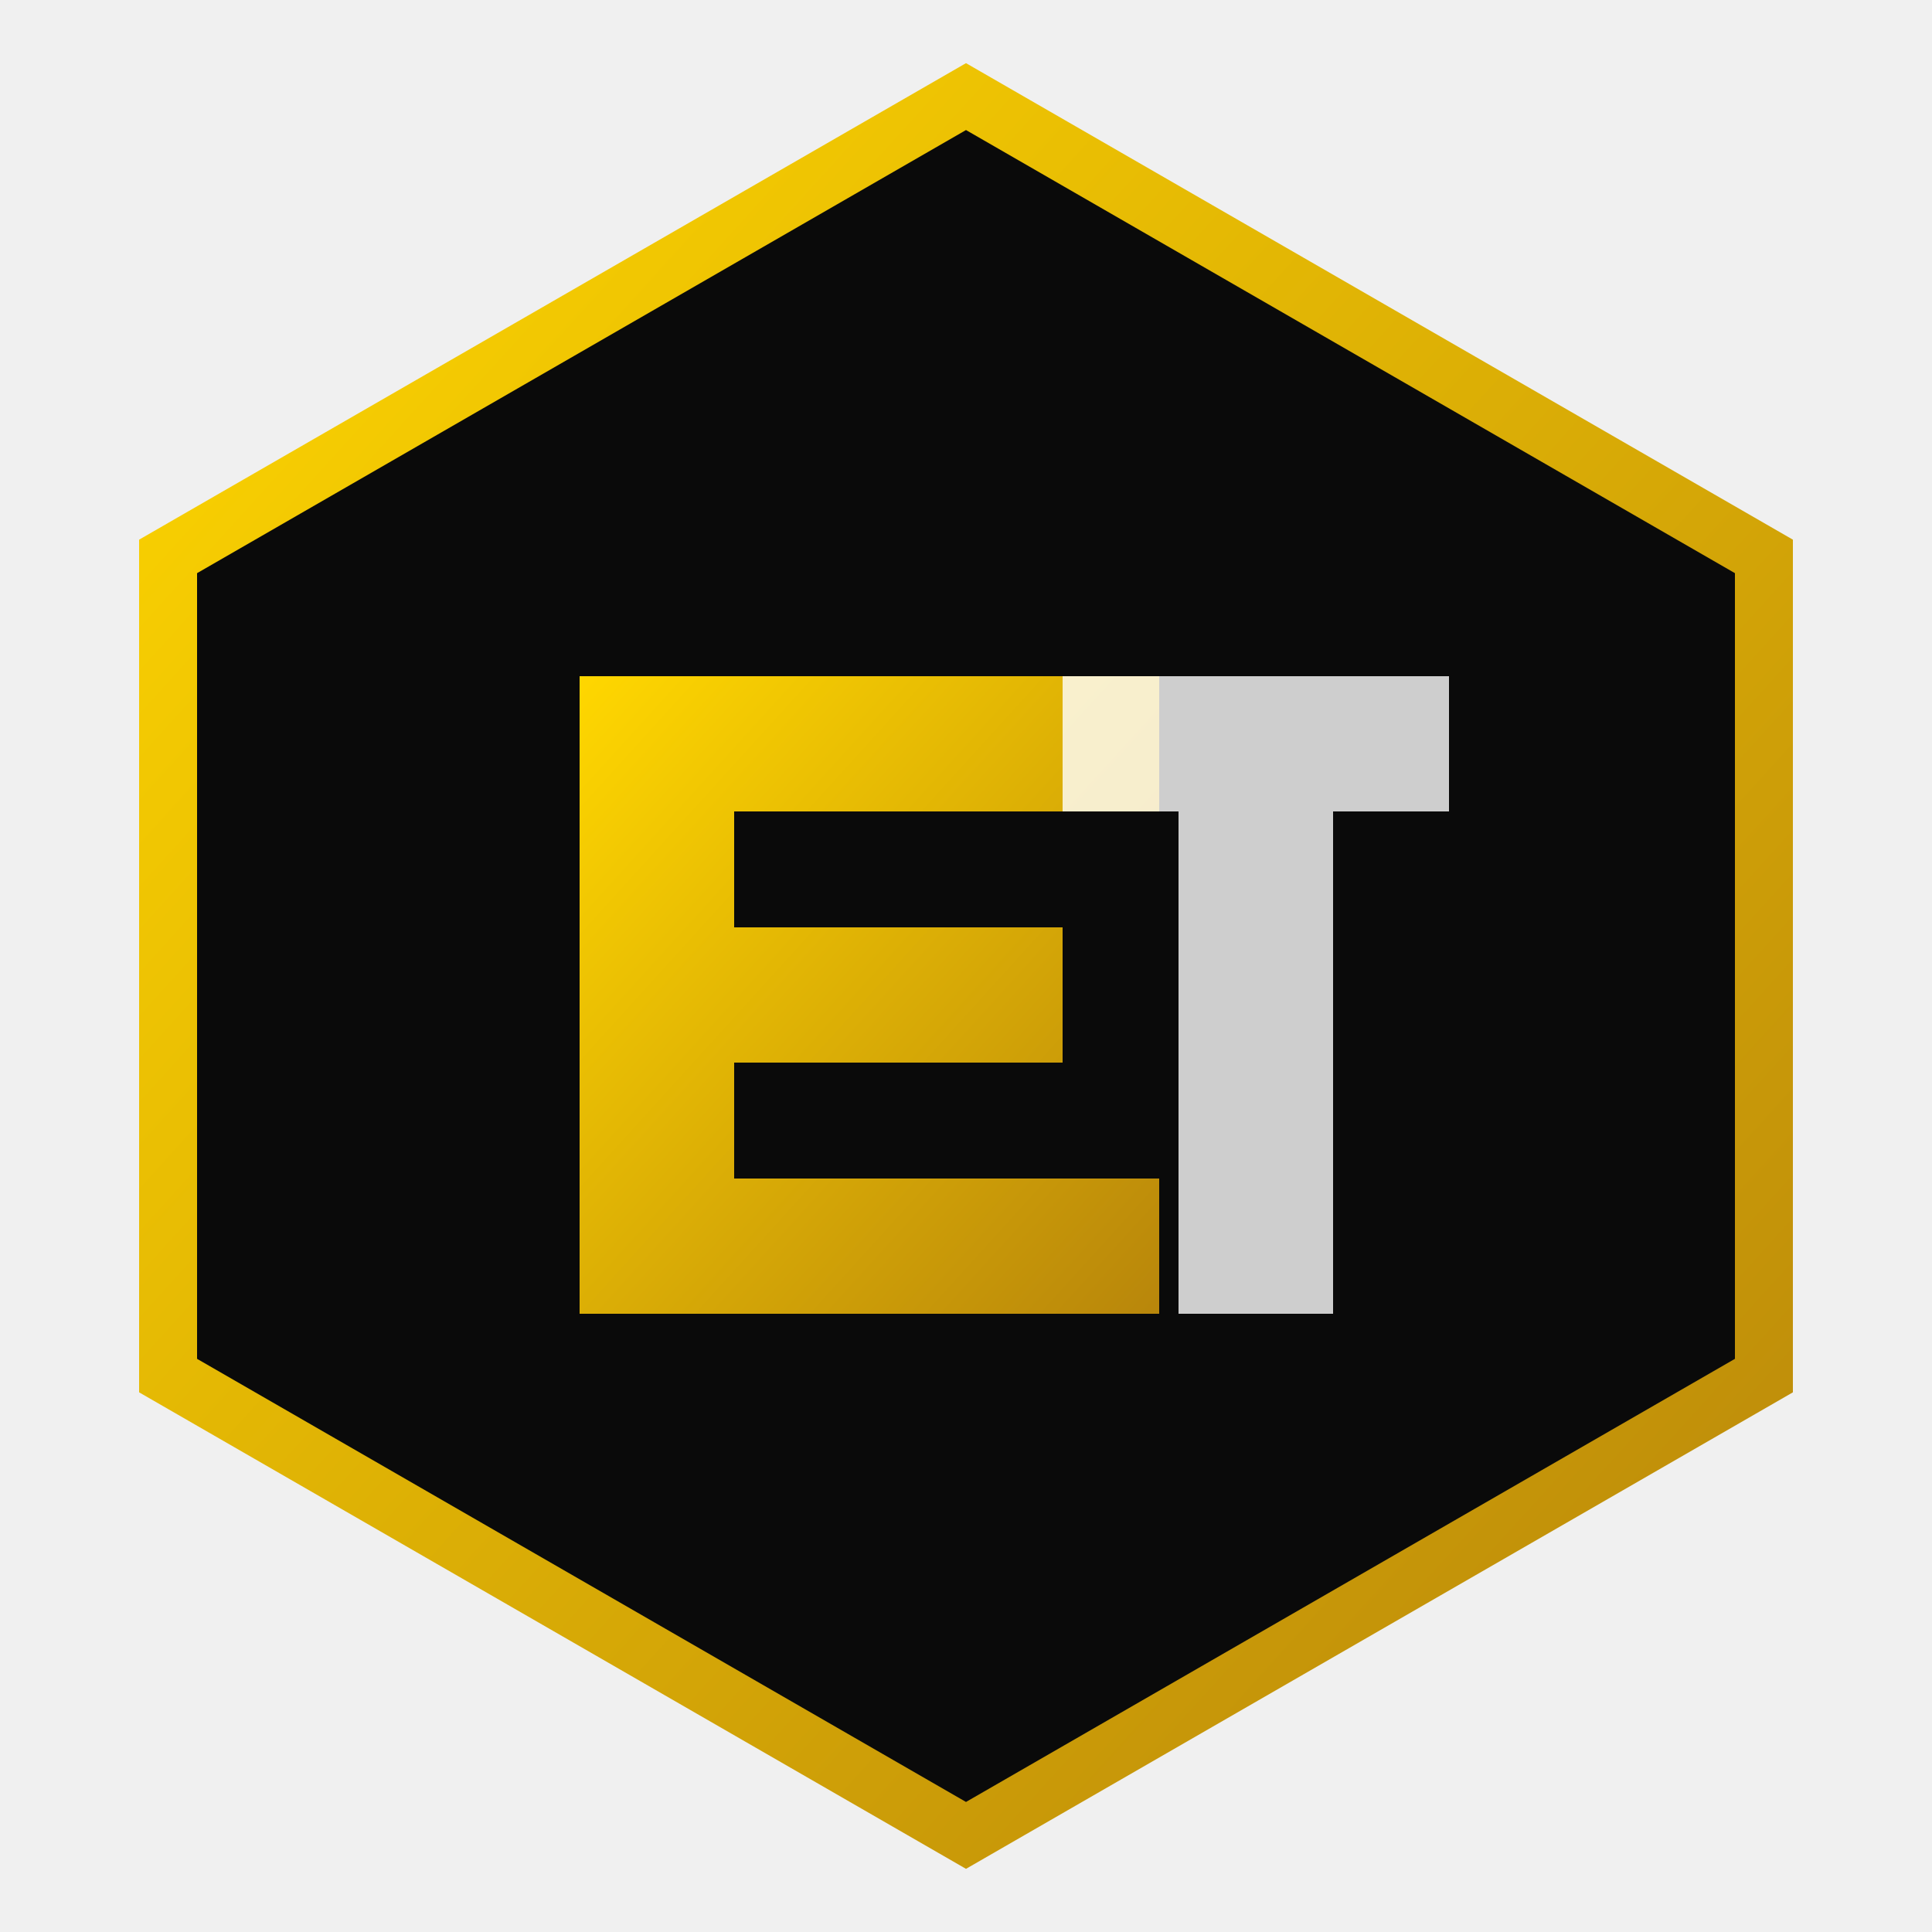
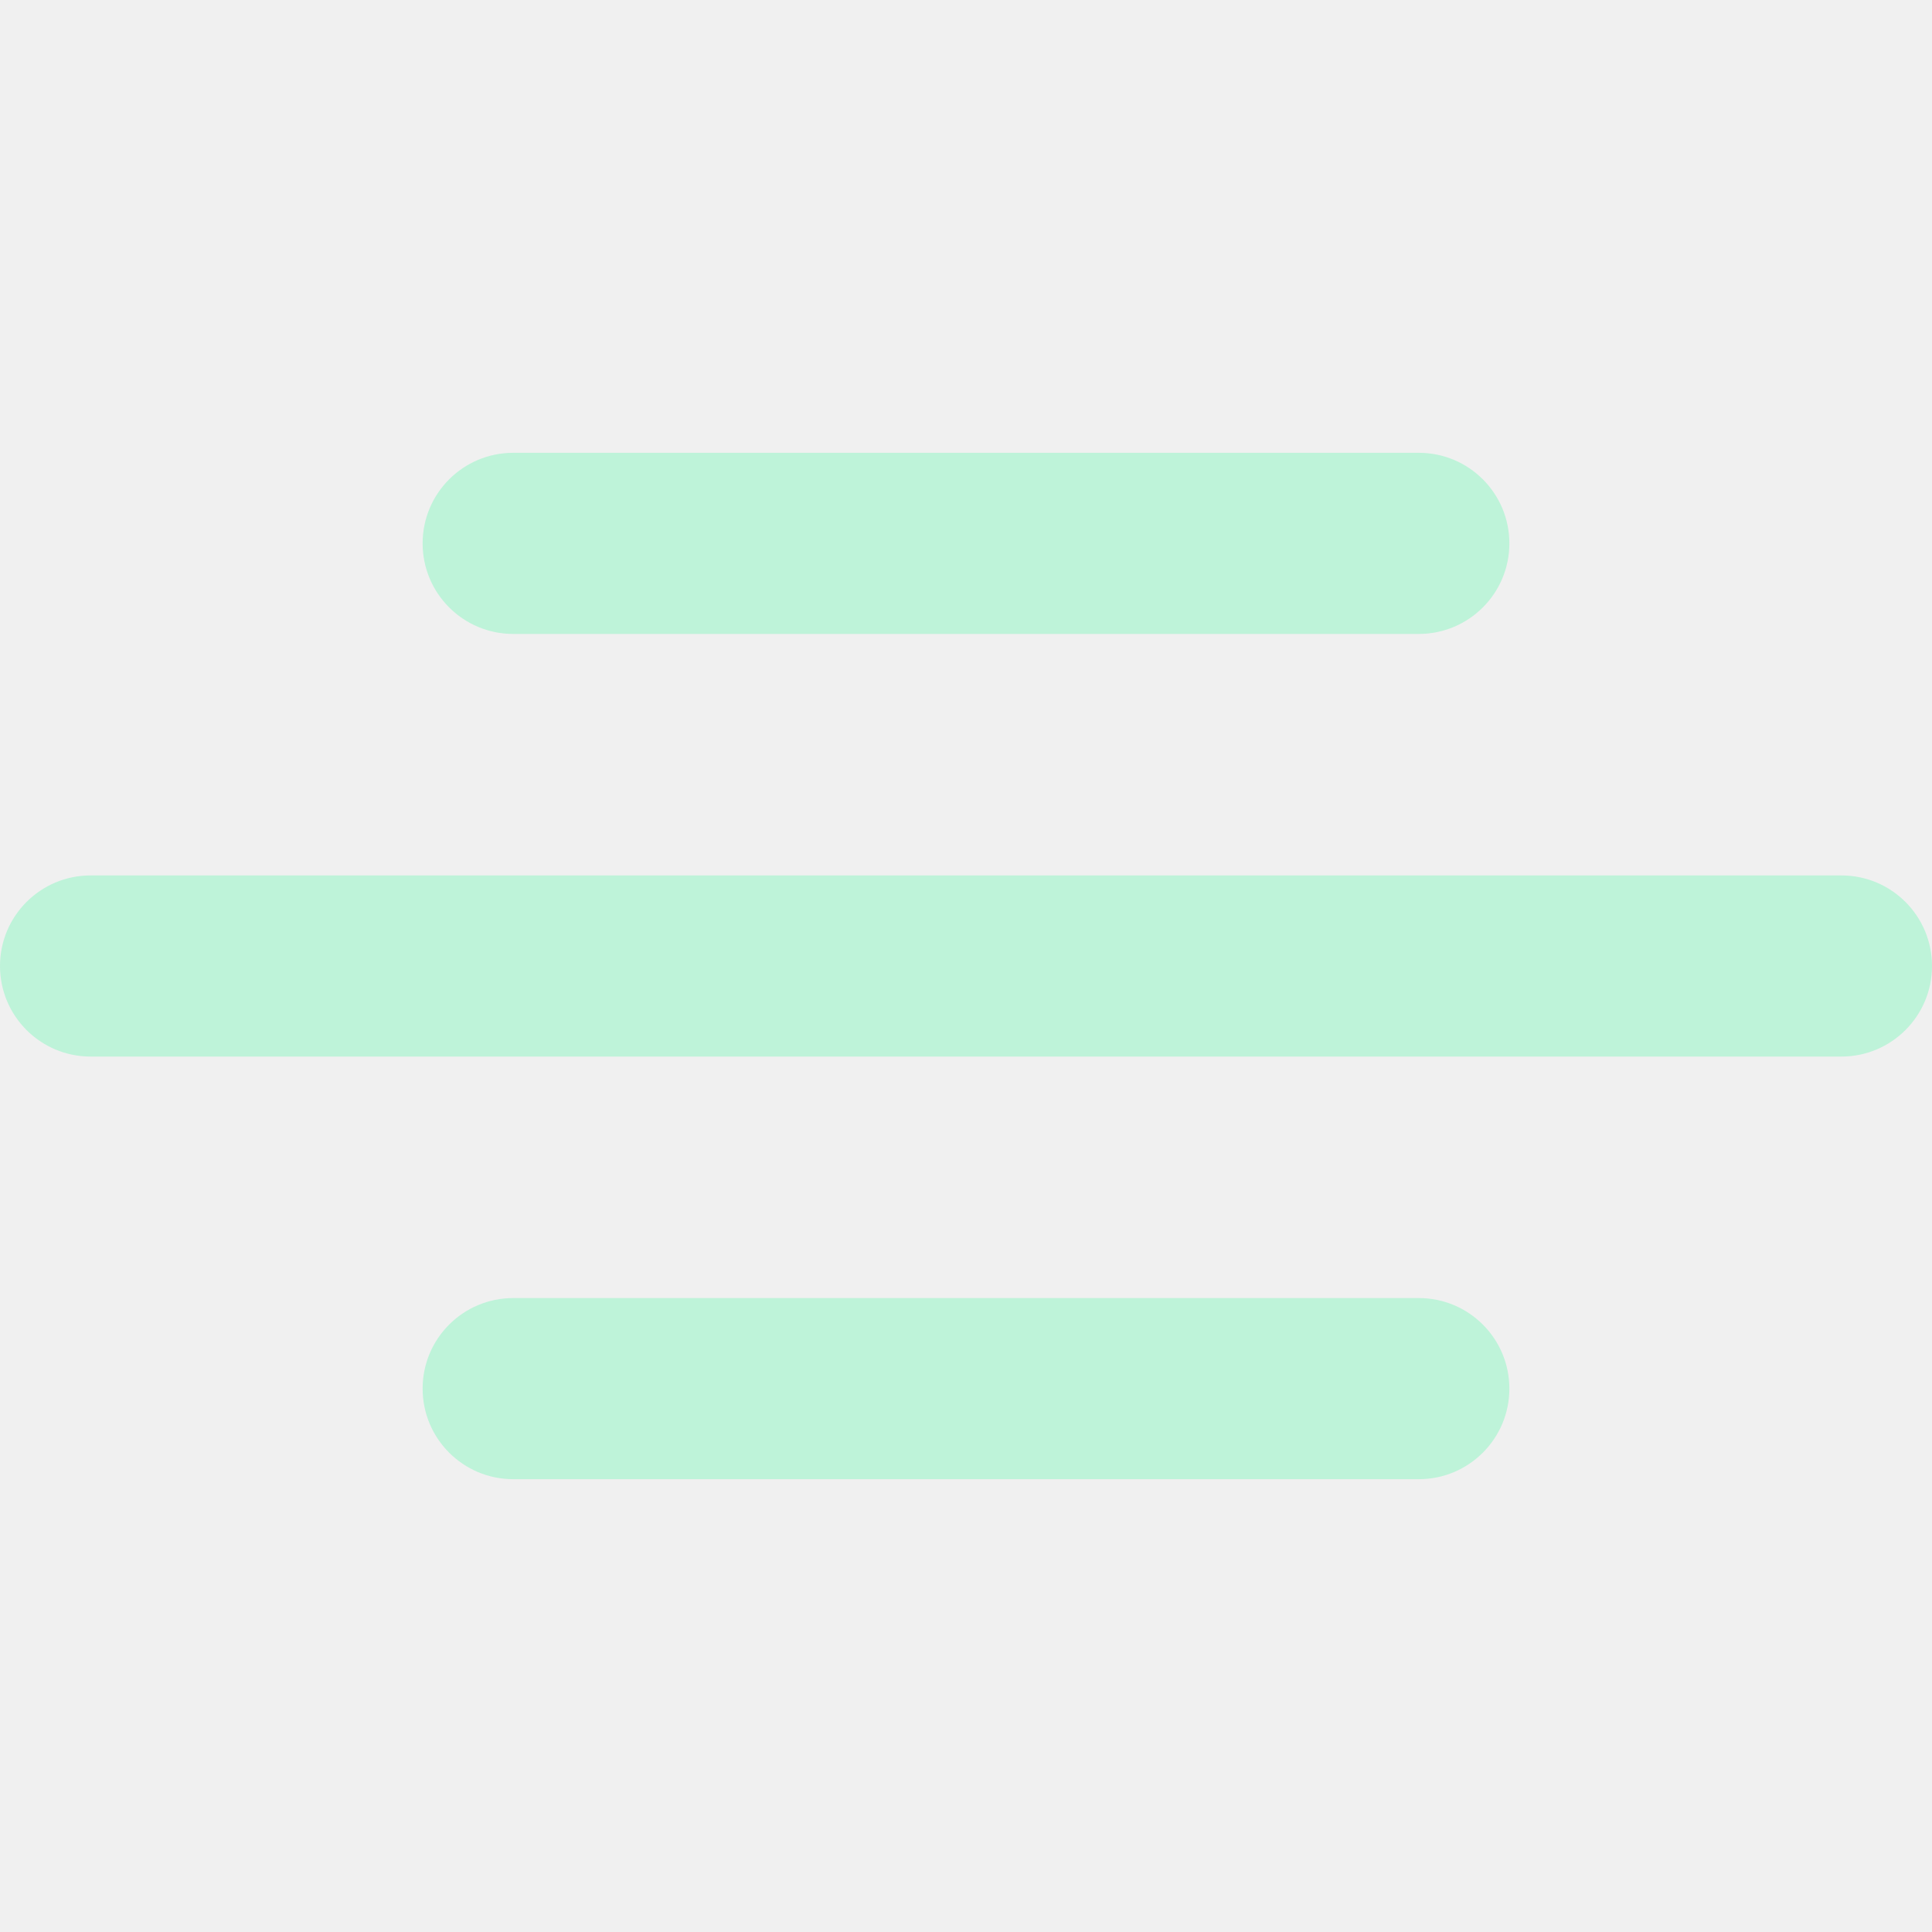
- <svg xmlns="http://www.w3.org/2000/svg" viewBox="0 0 100 100" fill="none">
-   <defs>
-     <linearGradient id="goldGradient" x1="0%" y1="0%" x2="100%" y2="100%">
-       <stop offset="0%" style="stop-color:#FFD700;stop-opacity:1" />
-       <stop offset="100%" style="stop-color:#B8860B;stop-opacity:1" />
-     </linearGradient>
-   </defs>
-   <path d="M50 5 L91.3 28.8 V71.2 L50 95 L8.7 71.2 V28.8 L50 5Z" fill="#0A0A0A" stroke="url(#goldGradient)" stroke-width="3" />
-   <path d="M30 35 H60 V42 H38 V48 H55 V55 H38 V61 H60 V68 H30 Z" fill="url(#goldGradient)" />
-   <path d="M55 35 H75 V42 H69 V68 H61 V42 H55 Z" fill="#FFFFFF" opacity="0.8" />
+ <svg xmlns="http://www.w3.org/2000/svg" width="32" height="32" viewBox="0 0 32 32" fill="none">
+   <rect x="7" y="7.5" width="18" height="3" rx="1.5" fill="#BEF3D9" />
+   <rect x="0" y="14.5" width="32" height="3" rx="1.5" fill="#BEF3D9" />
+   <rect x="7" y="21.5" width="18" height="3" rx="1.5" fill="#BEF3D9" />
</svg>
